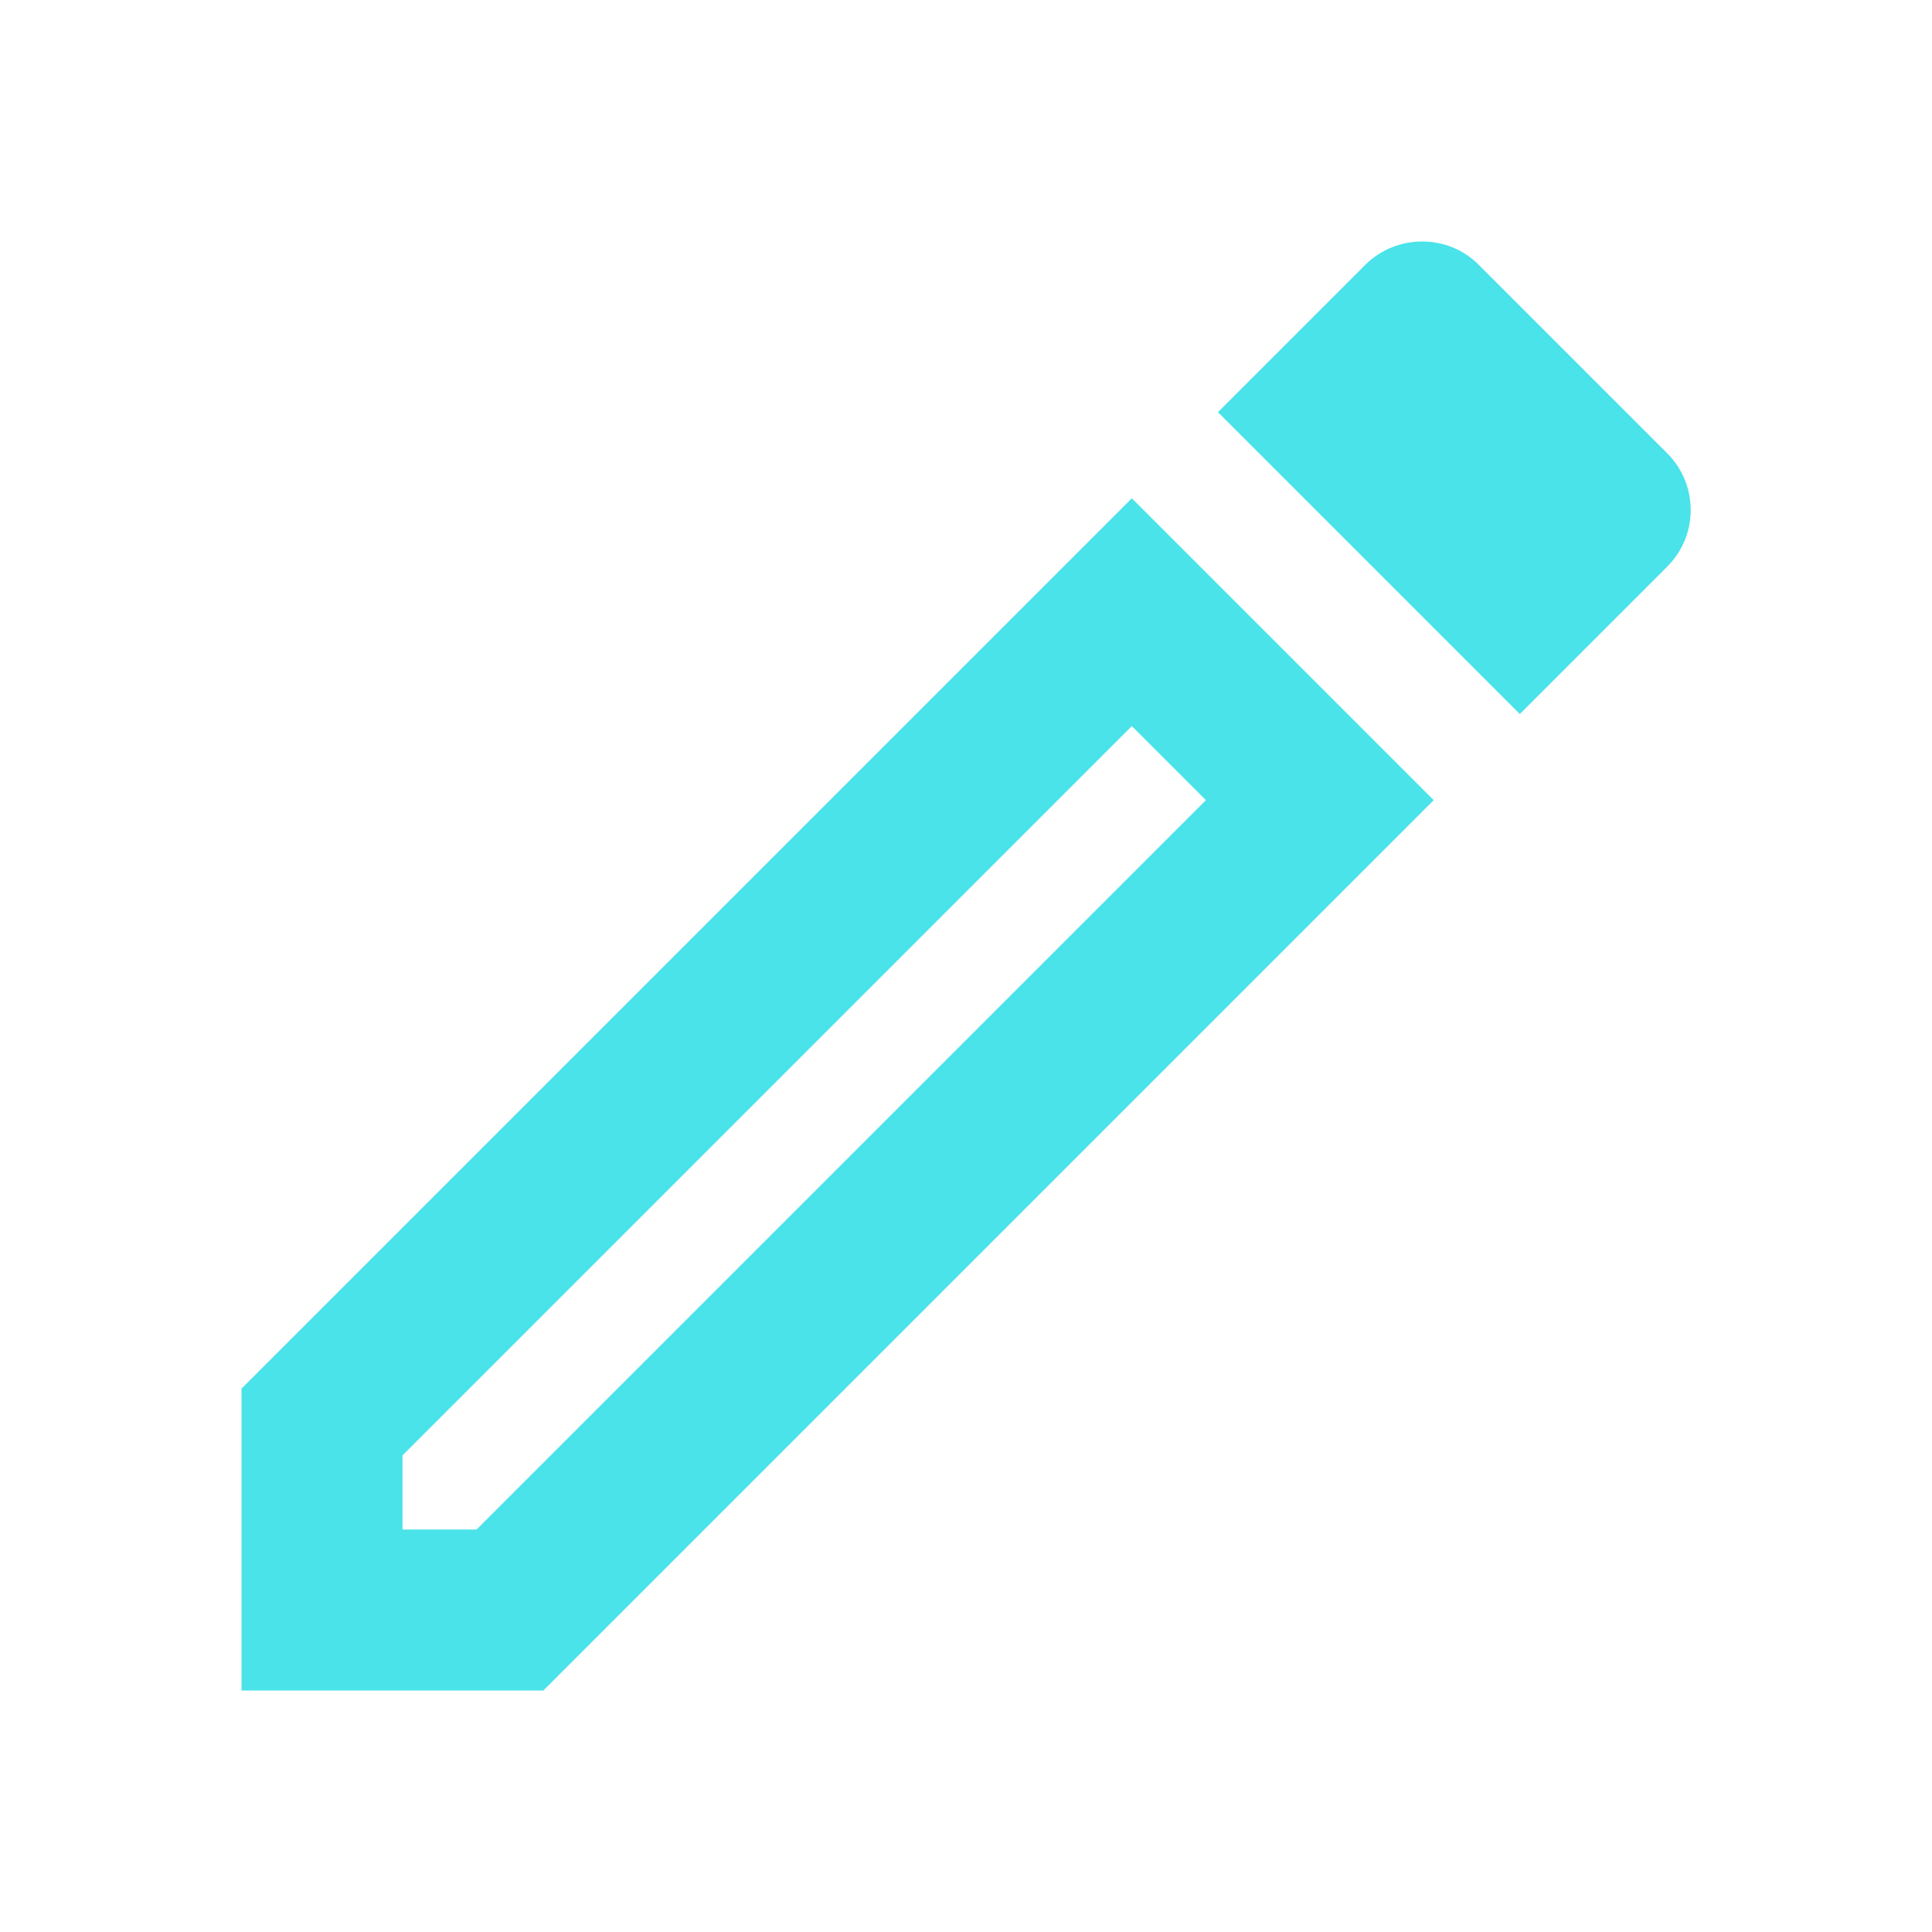
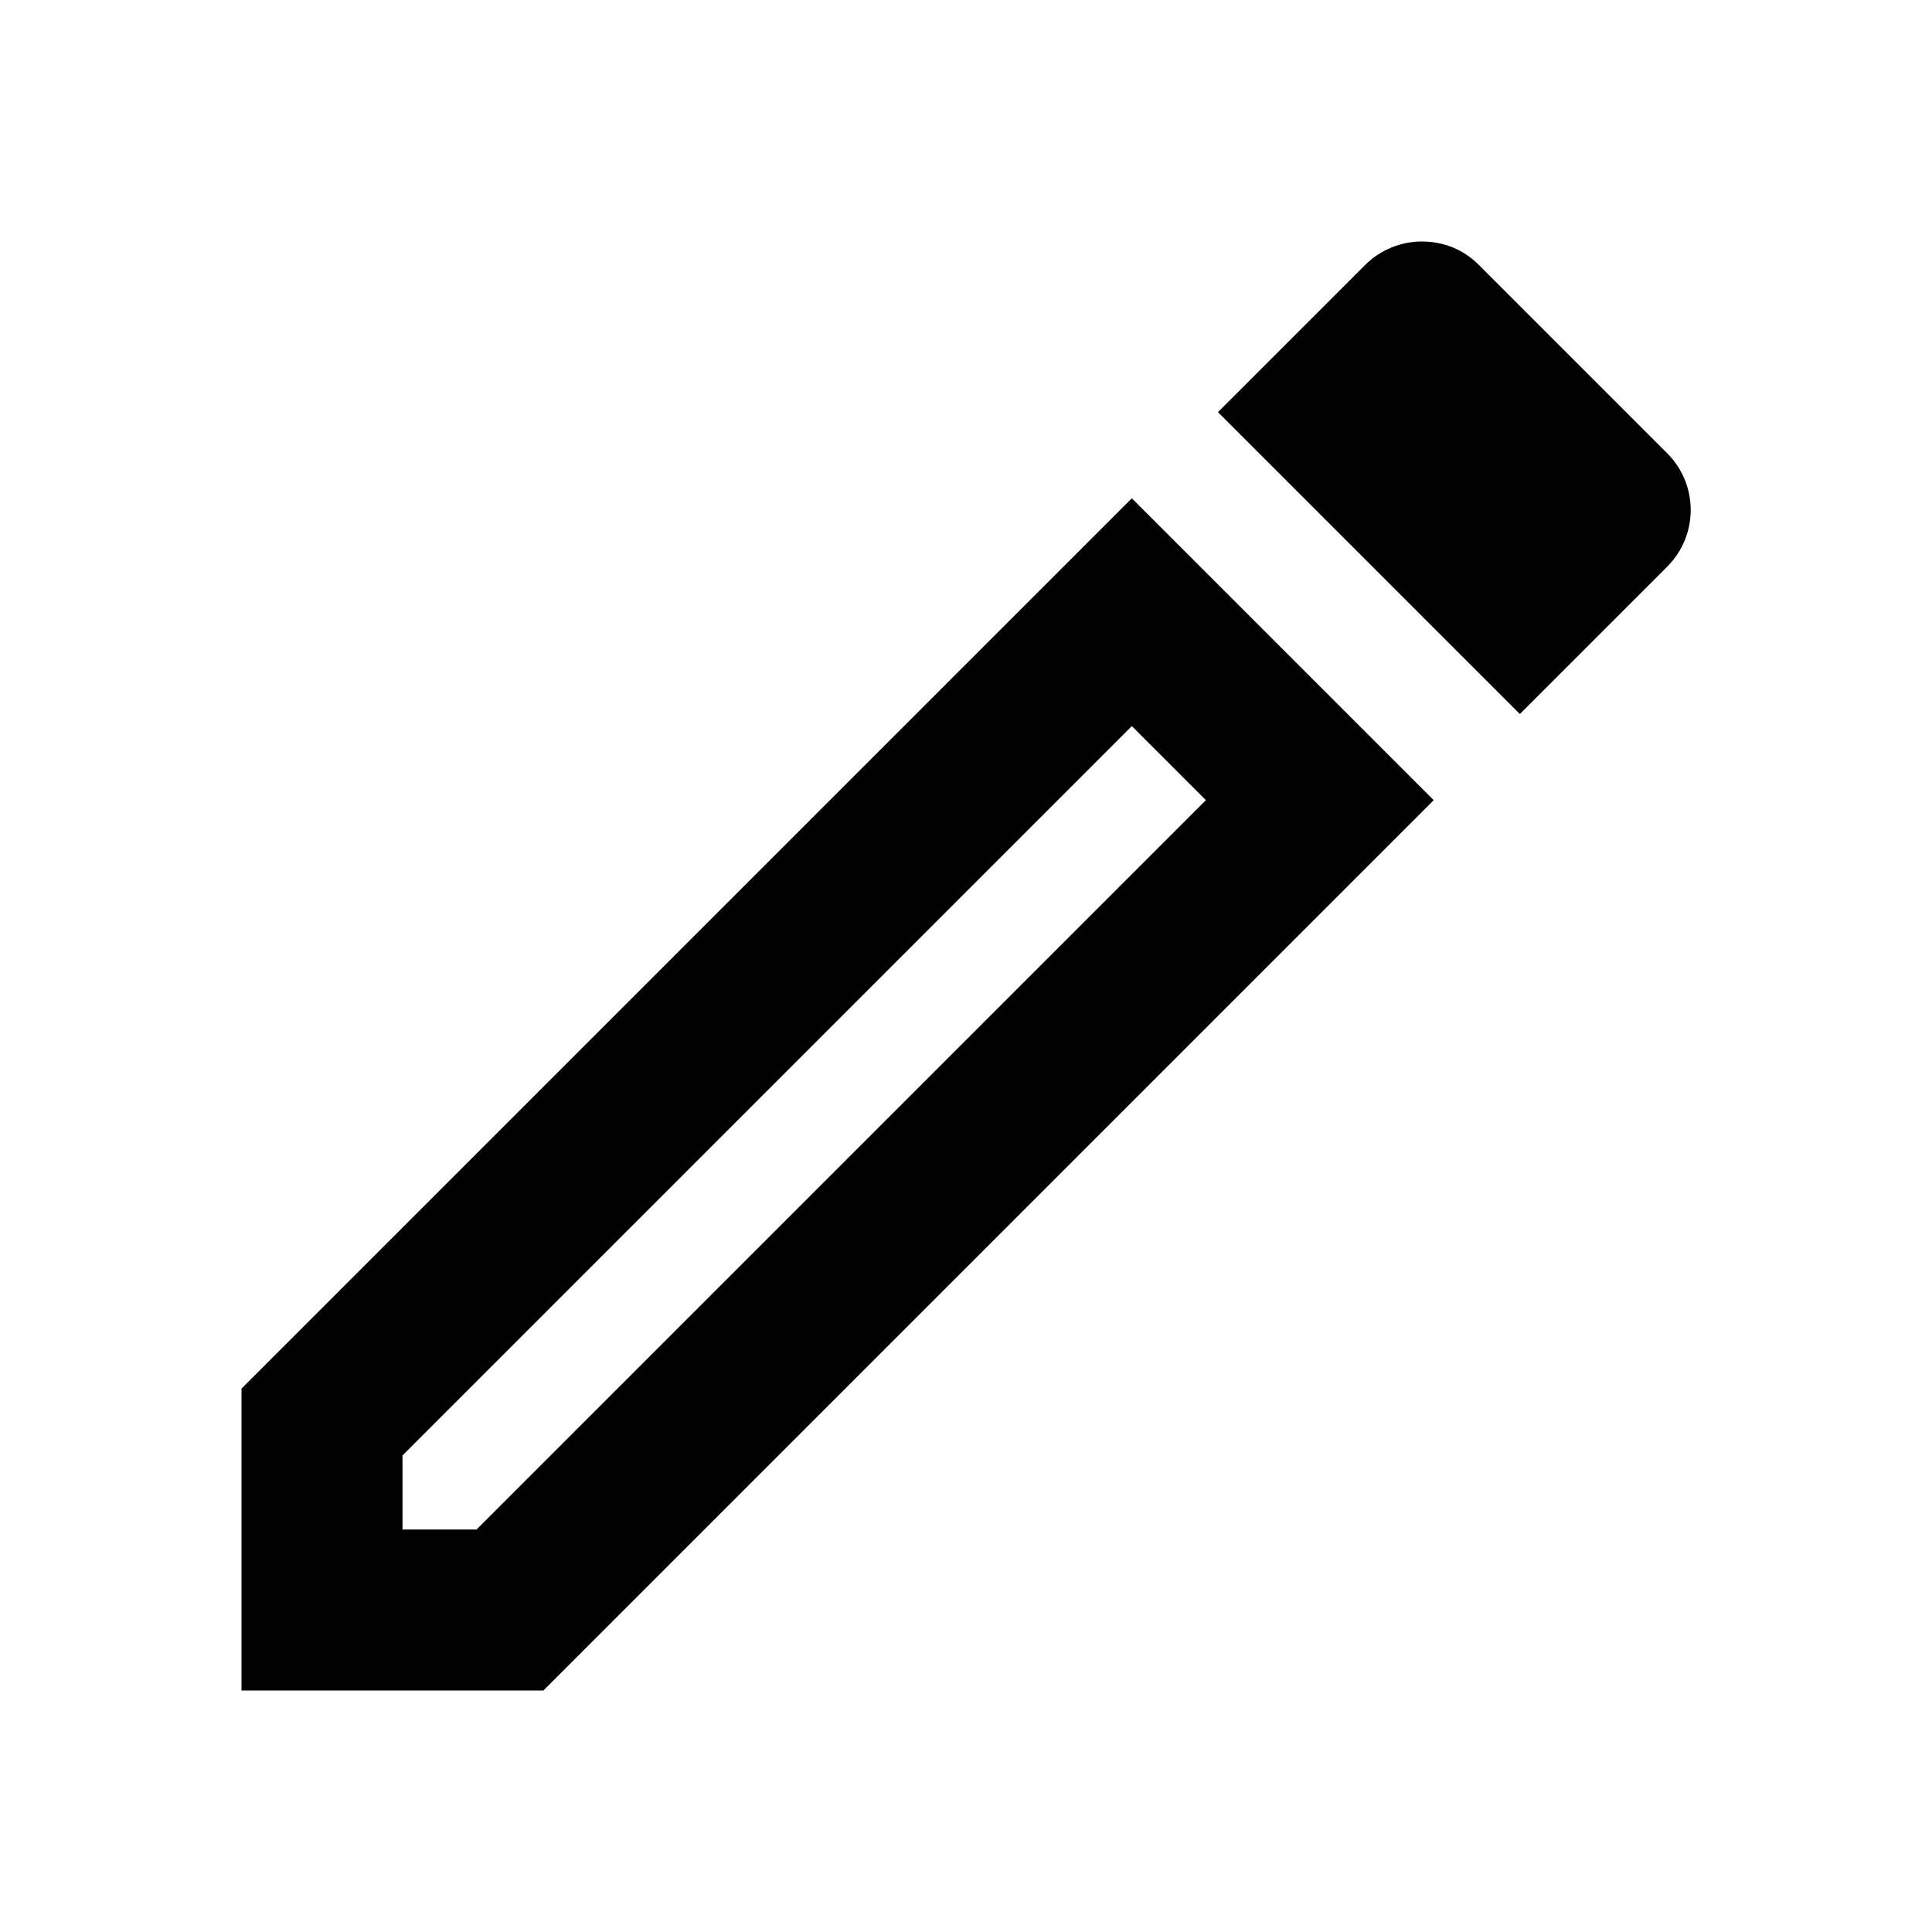
- <svg xmlns="http://www.w3.org/2000/svg" height="24px" viewBox="0 0 24 24" width="24px" fill="#49e3e9">
+ <svg xmlns="http://www.w3.org/2000/svg" height="24px" viewBox="0 0 24 24" width="24px" fill="#000000">
  <path d="M0 0h24v24H0V0z" fill="none" />
  <path d="M14.06 9.02l.92.92L5.92 19H5v-.92l9.06-9.06M17.66 3c-.25 0-.51.1-.7.29l-1.83 1.83 3.75 3.75 1.83-1.83c.39-.39.39-1.02 0-1.41l-2.34-2.34c-.2-.2-.45-.29-.71-.29zm-3.6 3.19L3 17.25V21h3.75L17.81 9.94l-3.75-3.75z" />
</svg>
